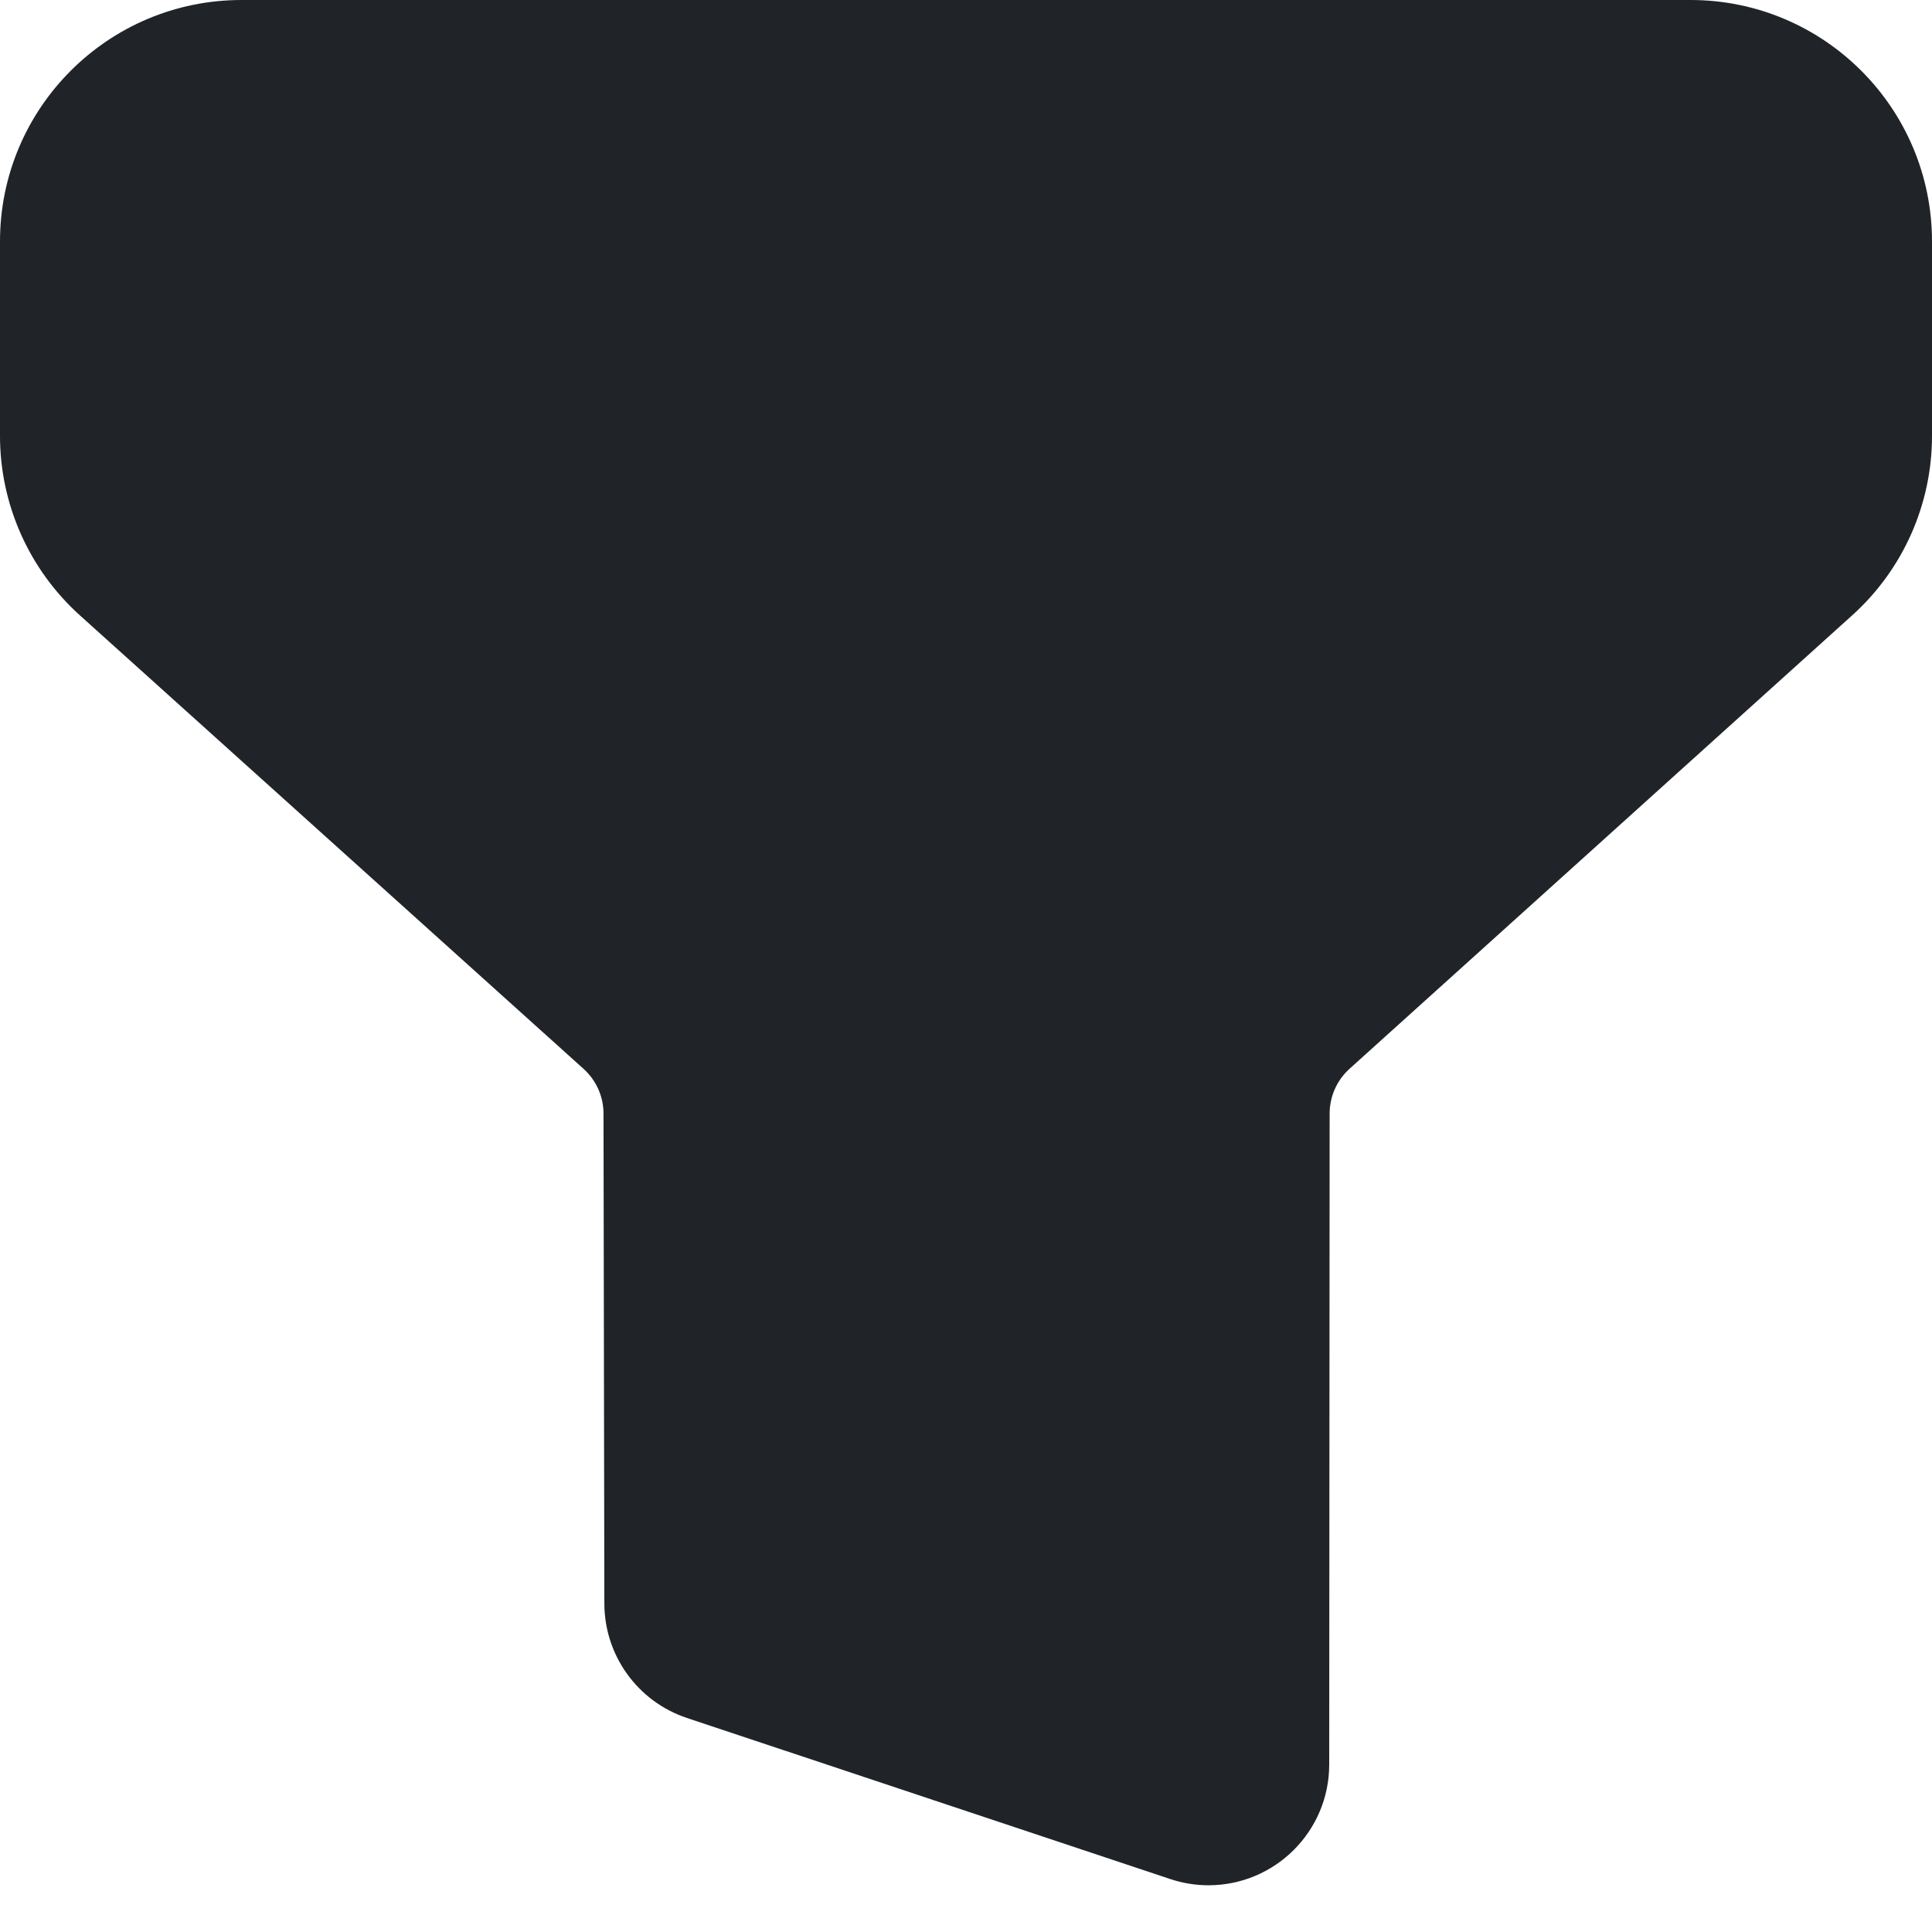
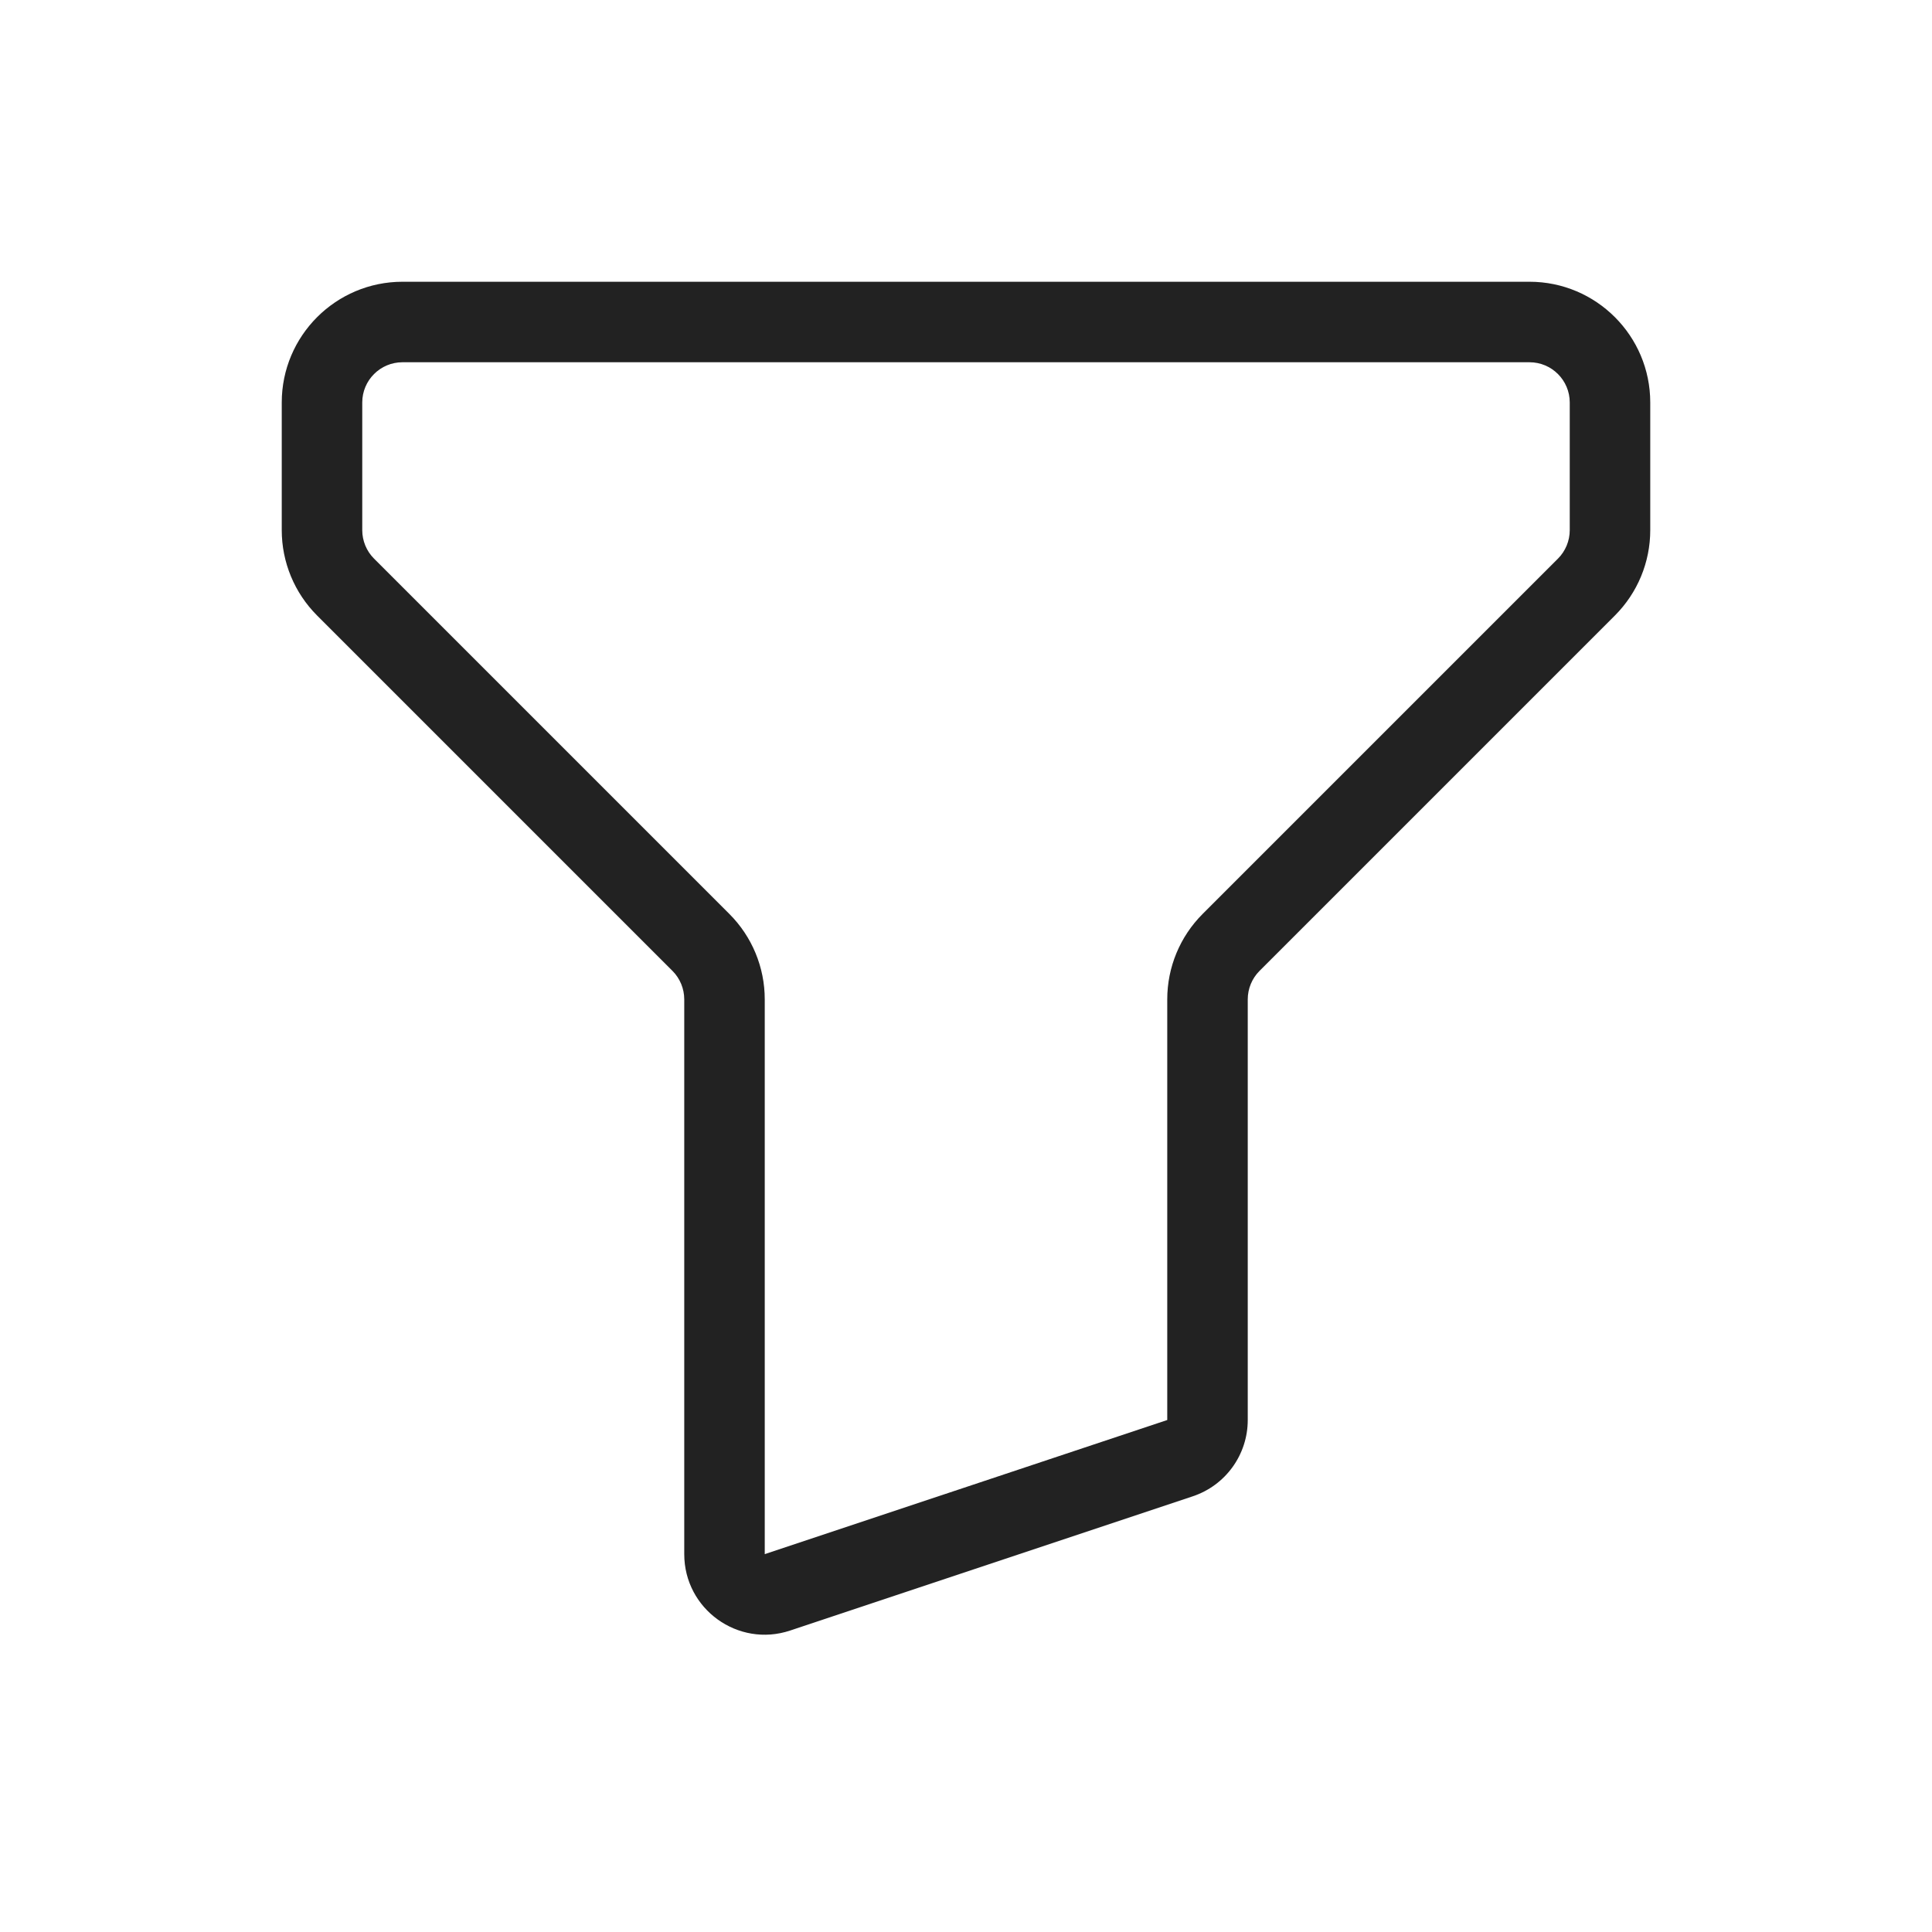
- <svg xmlns="http://www.w3.org/2000/svg" width="800px" height="800px" viewBox="0 0 32 32">
-   <g fill="none" fill-rule="evenodd">
-     <path d="m0 0h32v32h-32z" />
-     <path d="m4 0h24c2.209 0 4 1.791 4 4v3.221c0 1.132-.48 2.212-1.321 2.97l-8.326 7.511c-.21.189-.33.459-.33.742l-.007 10.783c-.001 1.105-.897 1.999-2.001 1.999-.214-0-.428-.035-.631-.103l-8.006-2.668c-.816-.272-1.366-1.034-1.368-1.894l-.014-8.117c-0-.283-.121-.552-.331-.741l-8.342-7.511c-.842-.759-1.323-1.839-1.323-2.973v-3.219c0-2.209 1.791-4 4-4z" fill="#202327" />
-   </g>
+ <svg xmlns="http://www.w3.org/2000/svg" width="800px" height="800px" viewBox="0 0 24 24" fill="none">
+   <path d="M9.658 19.781L9.816 20.255H9.816L9.658 19.781ZM14.658 18.114L14.816 18.588H14.816L14.658 18.114ZM19.707 7.293L20.061 7.646L19.707 7.293ZM15.293 11.707L14.939 11.354L15.293 11.707ZM5 4.5H19V3.5H5V4.5ZM4.5 6.586V5H3.5V6.586H4.5ZM9.061 11.354L4.646 6.939L3.939 7.646L8.354 12.061L9.061 11.354ZM8.5 12.414V19.306H9.5V12.414H8.5ZM8.5 19.306C8.5 19.989 9.169 20.471 9.816 20.255L9.5 19.306V19.306H8.5ZM9.816 20.255L14.816 18.588L14.5 17.64L9.5 19.306L9.816 20.255ZM14.816 18.588C15.225 18.452 15.5 18.07 15.5 17.64H14.5L14.816 18.588ZM15.5 17.64V12.414H14.5V17.64H15.5ZM19.354 6.939L14.939 11.354L15.646 12.061L20.061 7.646L19.354 6.939ZM19.5 5V6.586H20.5V5H19.5ZM20.061 7.646C20.342 7.365 20.5 6.984 20.5 6.586H19.5C19.5 6.718 19.447 6.846 19.354 6.939L20.061 7.646ZM15.5 12.414C15.5 12.282 15.553 12.154 15.646 12.061L14.939 11.354C14.658 11.635 14.5 12.016 14.5 12.414H15.5ZM8.354 12.061C8.447 12.154 8.5 12.282 8.5 12.414H9.5C9.5 12.016 9.342 11.635 9.061 11.354L8.354 12.061ZM3.5 6.586C3.5 6.984 3.658 7.365 3.939 7.646L4.646 6.939C4.553 6.846 4.5 6.718 4.5 6.586H3.5ZM19 4.5C19.276 4.5 19.5 4.724 19.5 5H20.5C20.5 4.172 19.828 3.5 19 3.5V4.5ZM5 3.5C4.172 3.5 3.5 4.172 3.5 5H4.5C4.5 4.724 4.724 4.5 5 4.5V3.5Z" fill="#222222" />
</svg>
